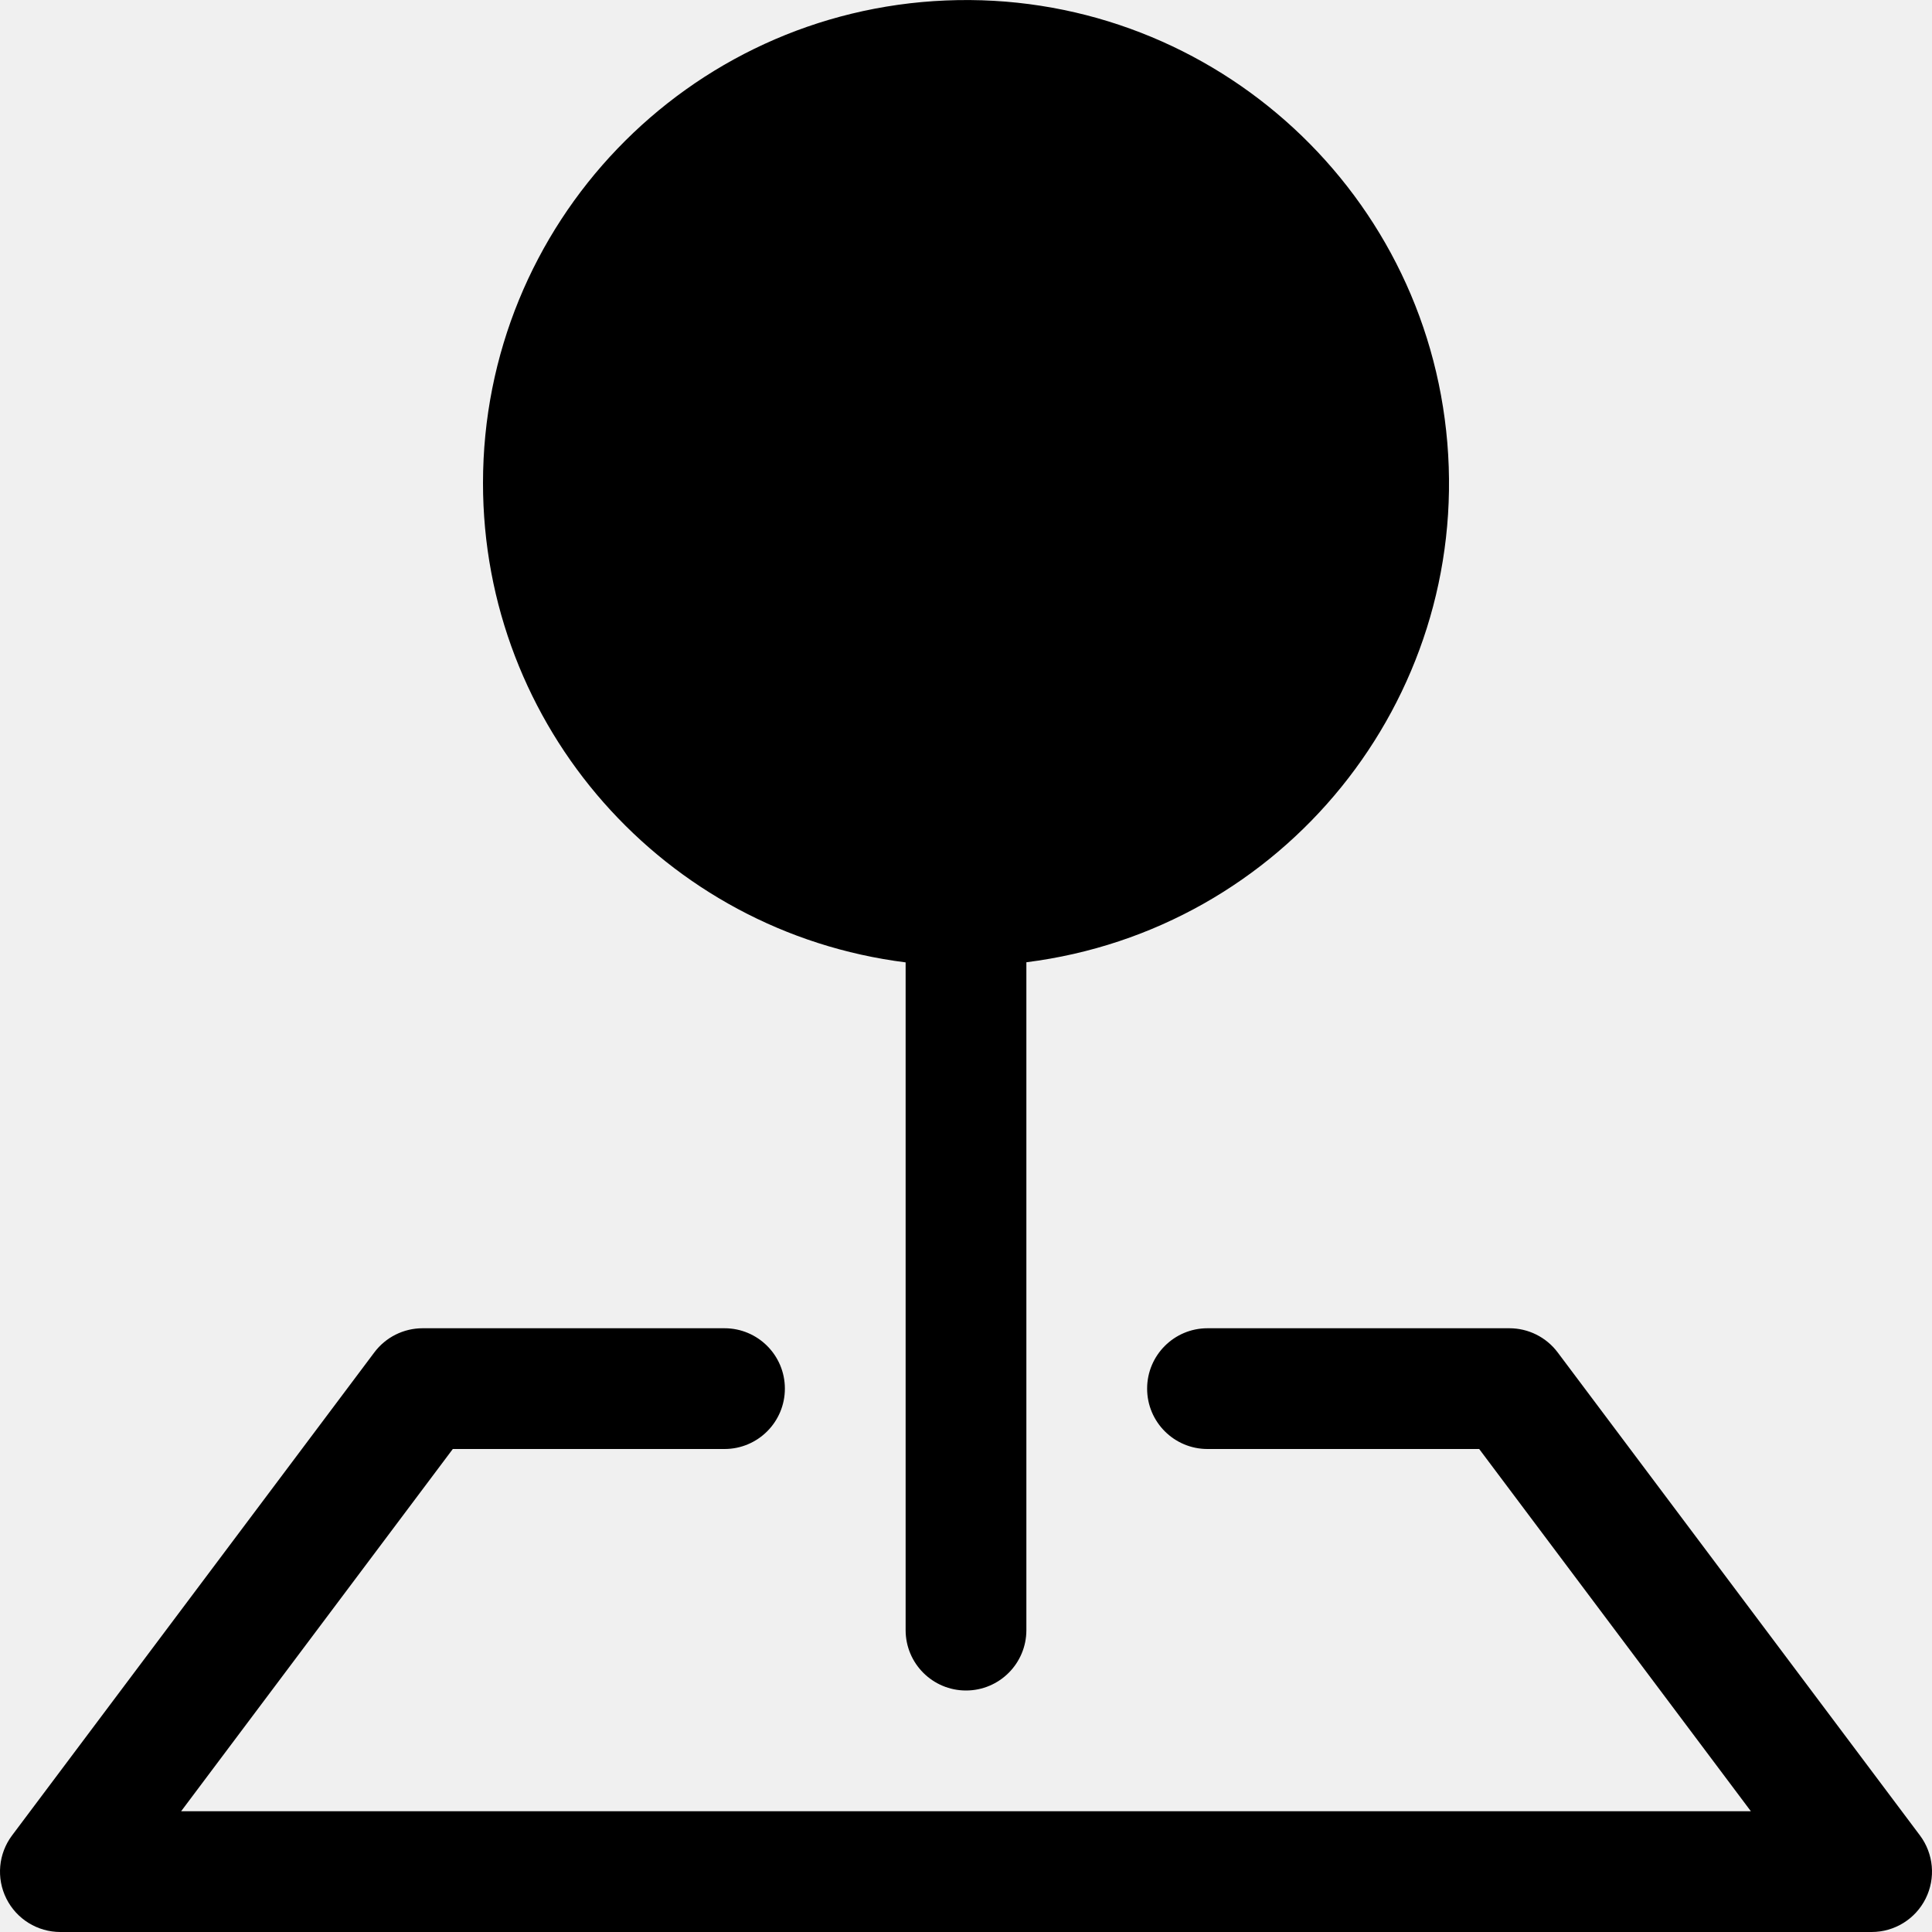
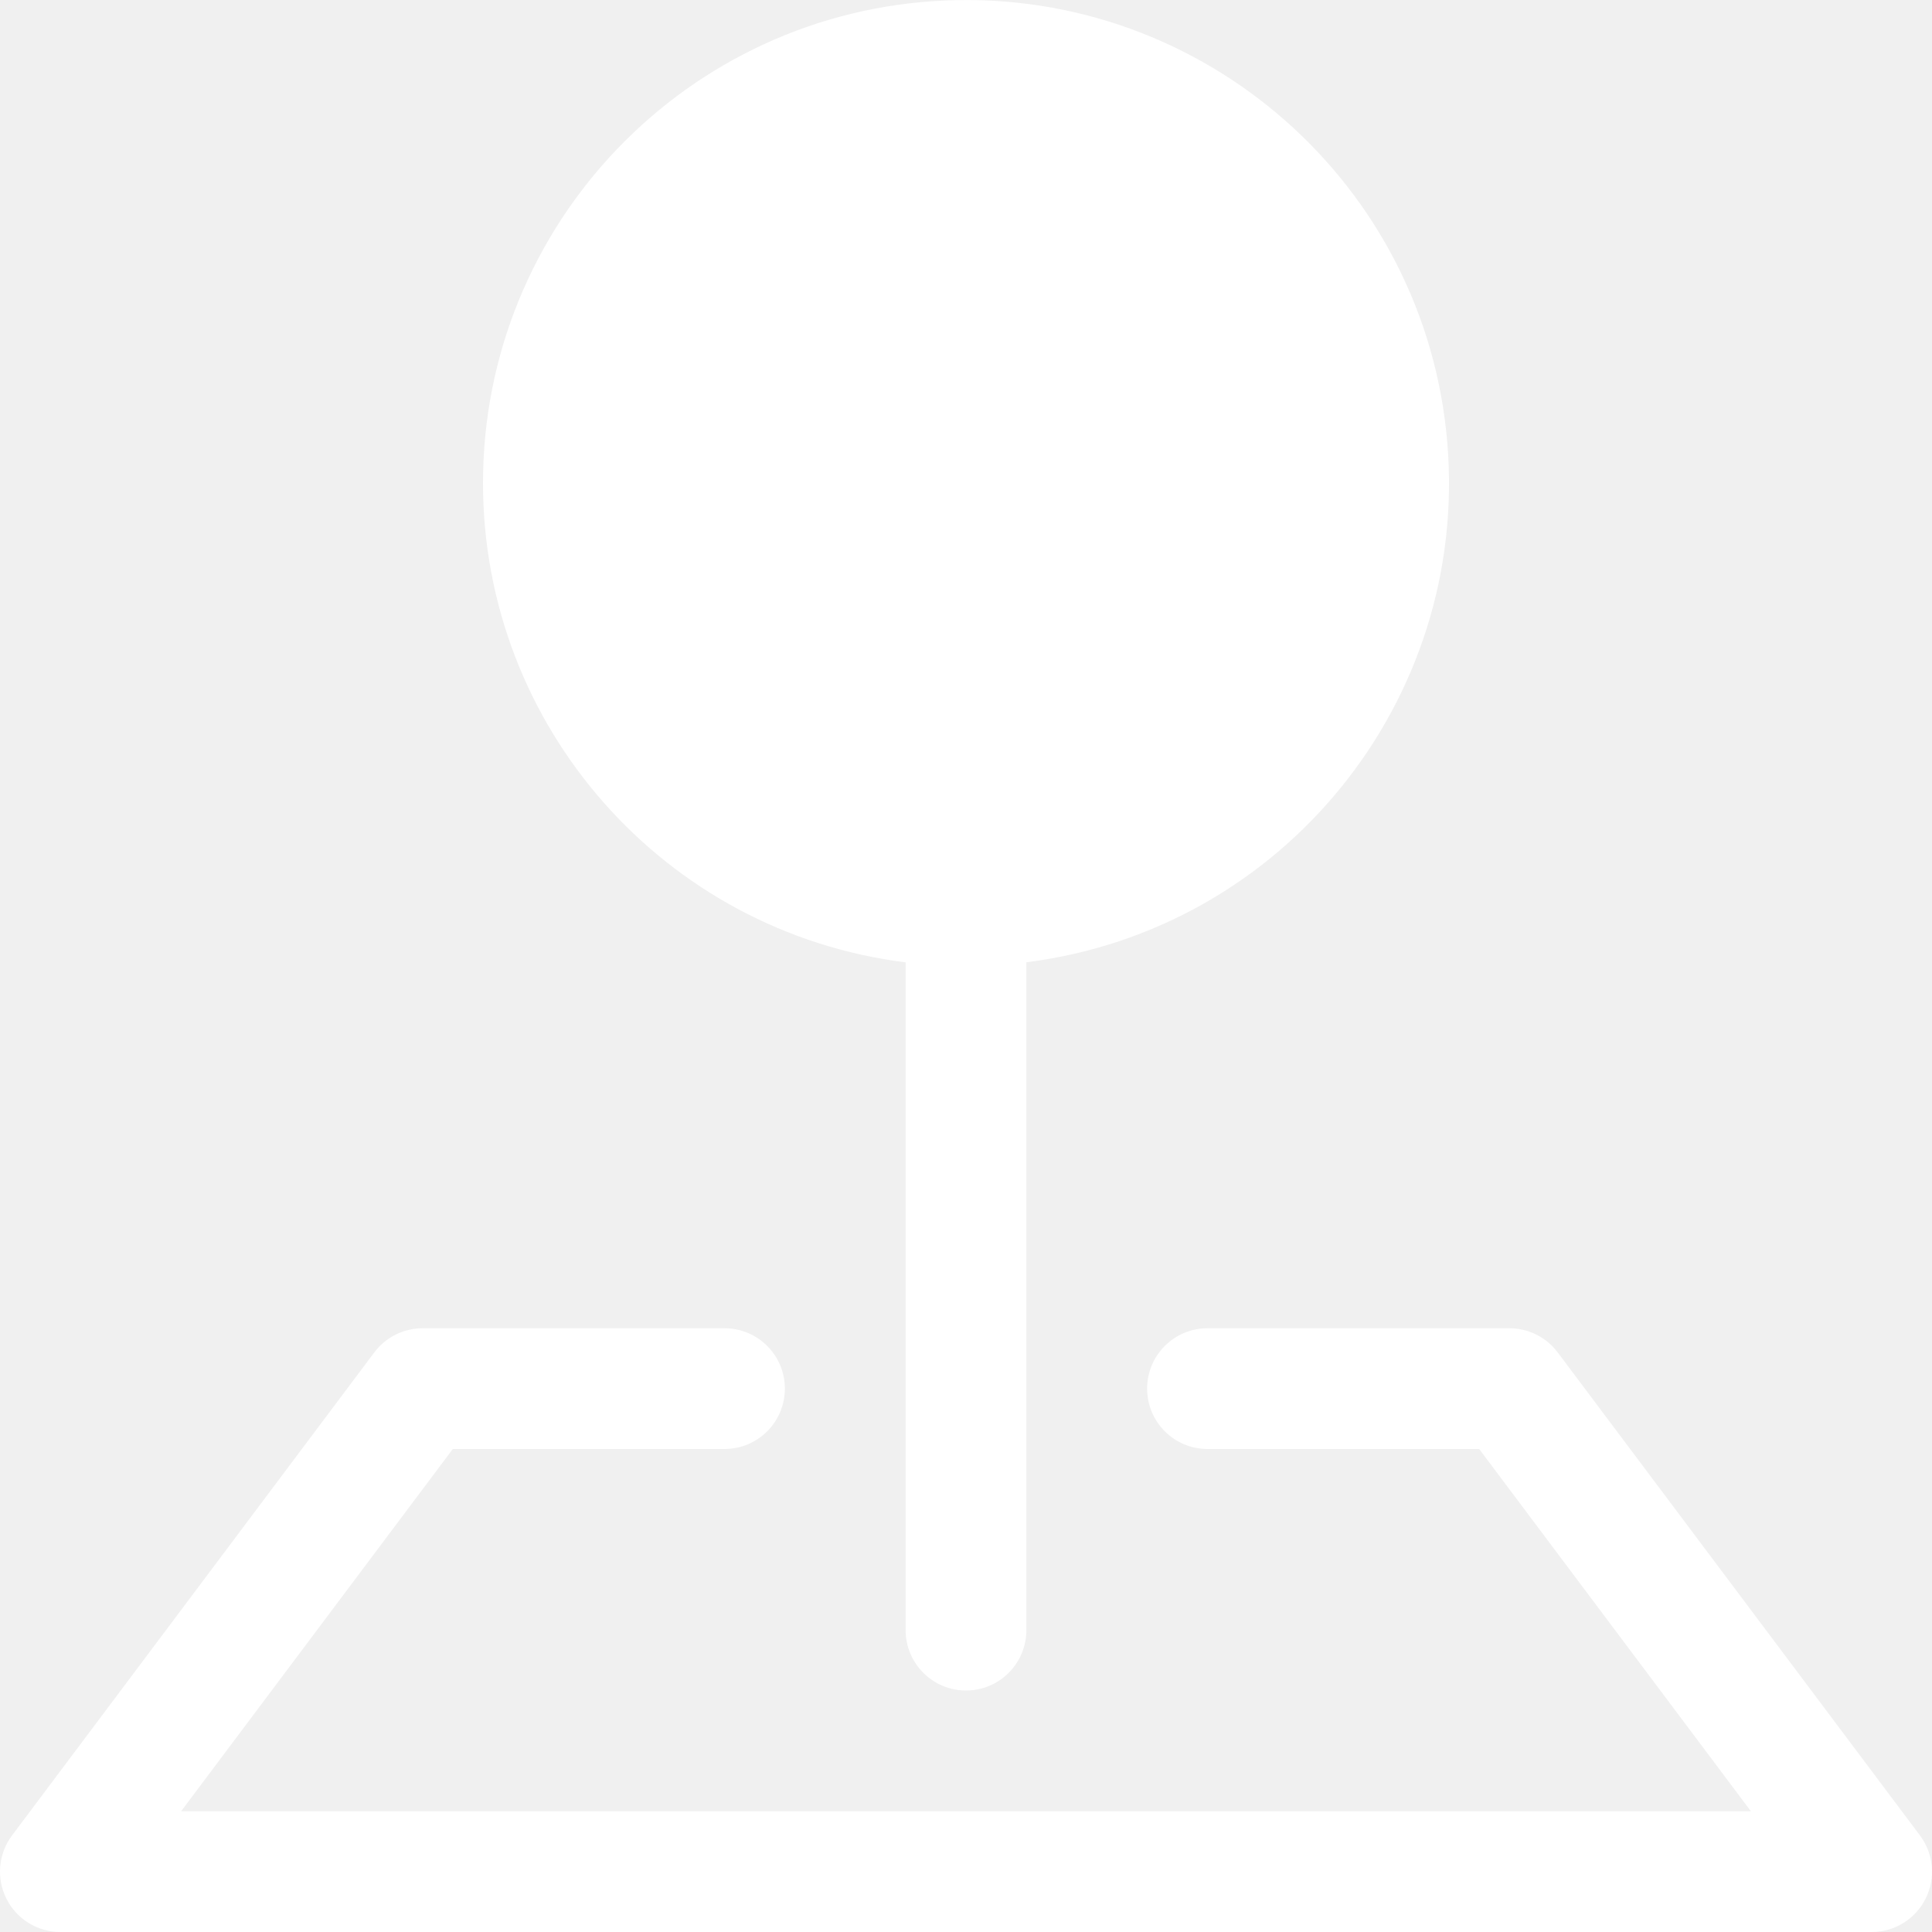
- <svg xmlns="http://www.w3.org/2000/svg" width="16" height="16" fill="currentColor" class="bi bi-pin-map-fill" viewBox="0 0 16 16">
+ <svg xmlns="http://www.w3.org/2000/svg" width="16" height="16" fill="white" class="bi bi-pin-map-fill" viewBox="0 0 16 16">
  <path fill-rule="evenodd" d="M3.1 11.2a.5.5 0 0 1 .4-.2H6a.5.5 0 0 1 0 1H3.75L1.5 15h13l-2.25-3H10a.5.5 0 0 1 0-1h2.5a.5.5 0 0 1 .4.2l3 4a.5.5 0 0 1-.4.8H.5a.5.5 0 0 1-.4-.8l3-4z" />
  <path fill-rule="evenodd" d="M4 4a4 4 0 1 1 4.5 3.969V13.5a.5.5 0 0 1-1 0V7.97A4 4 0 0 1 4 3.999z" />
</svg>
